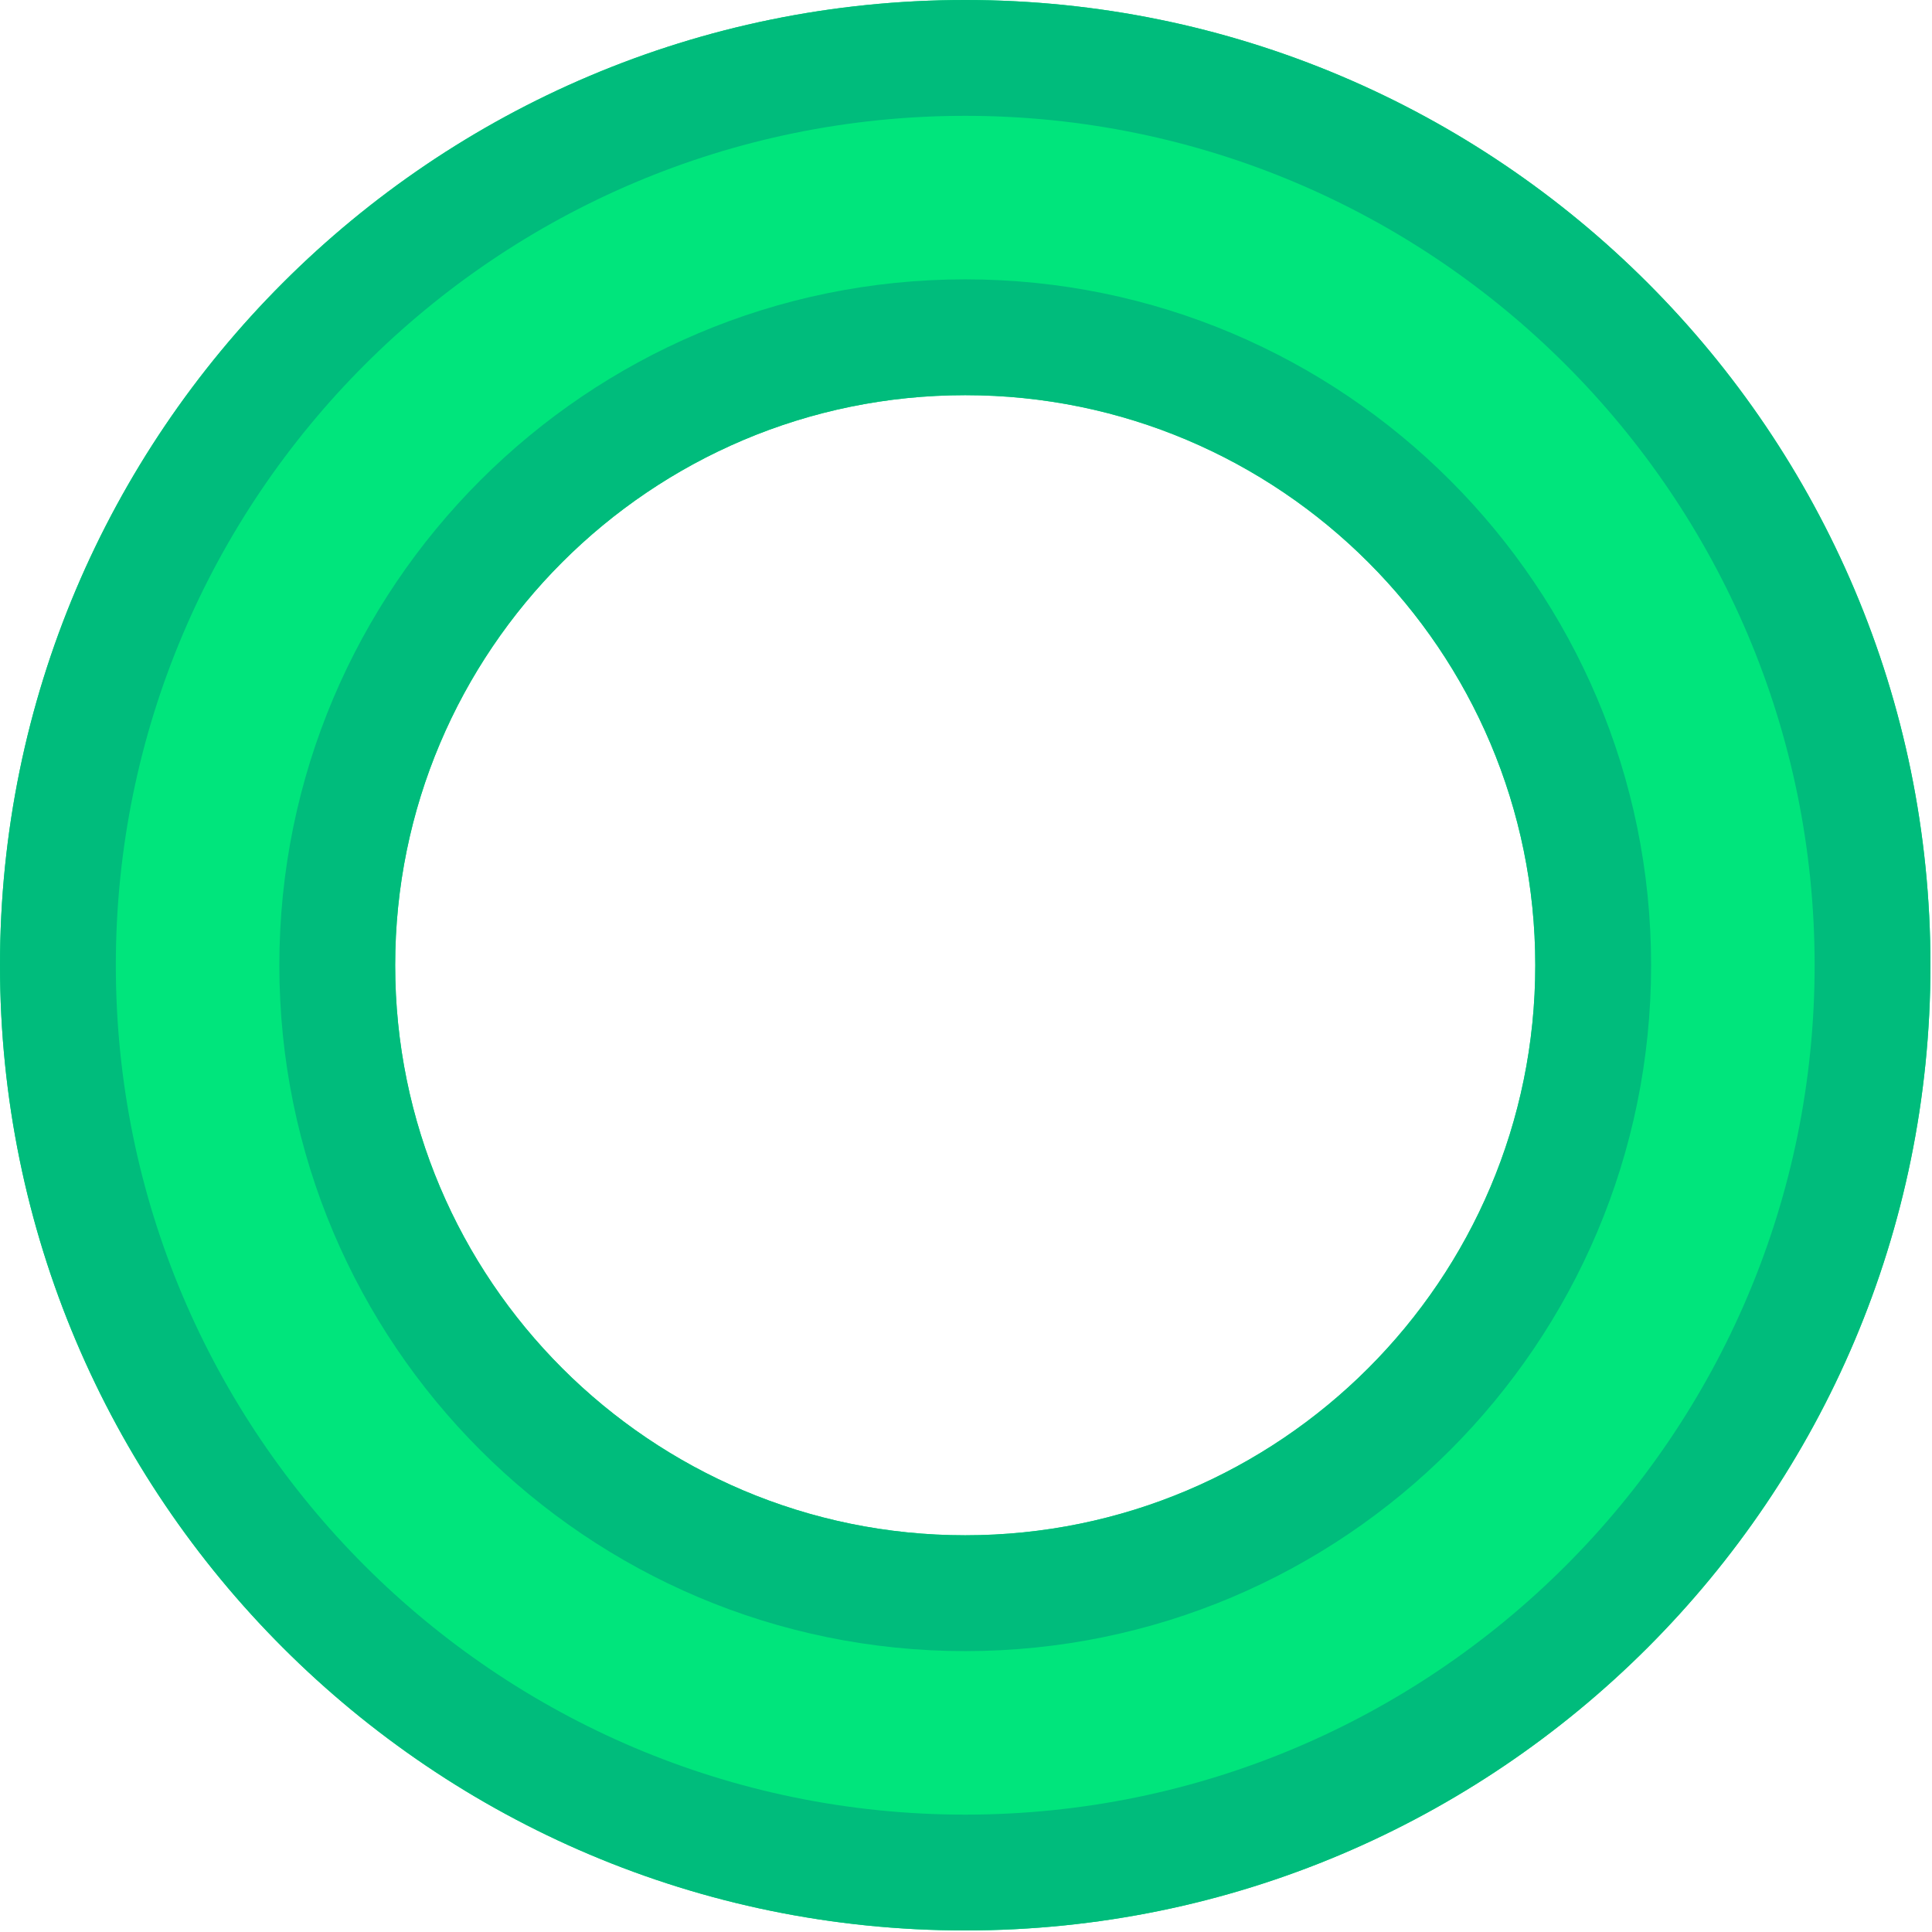
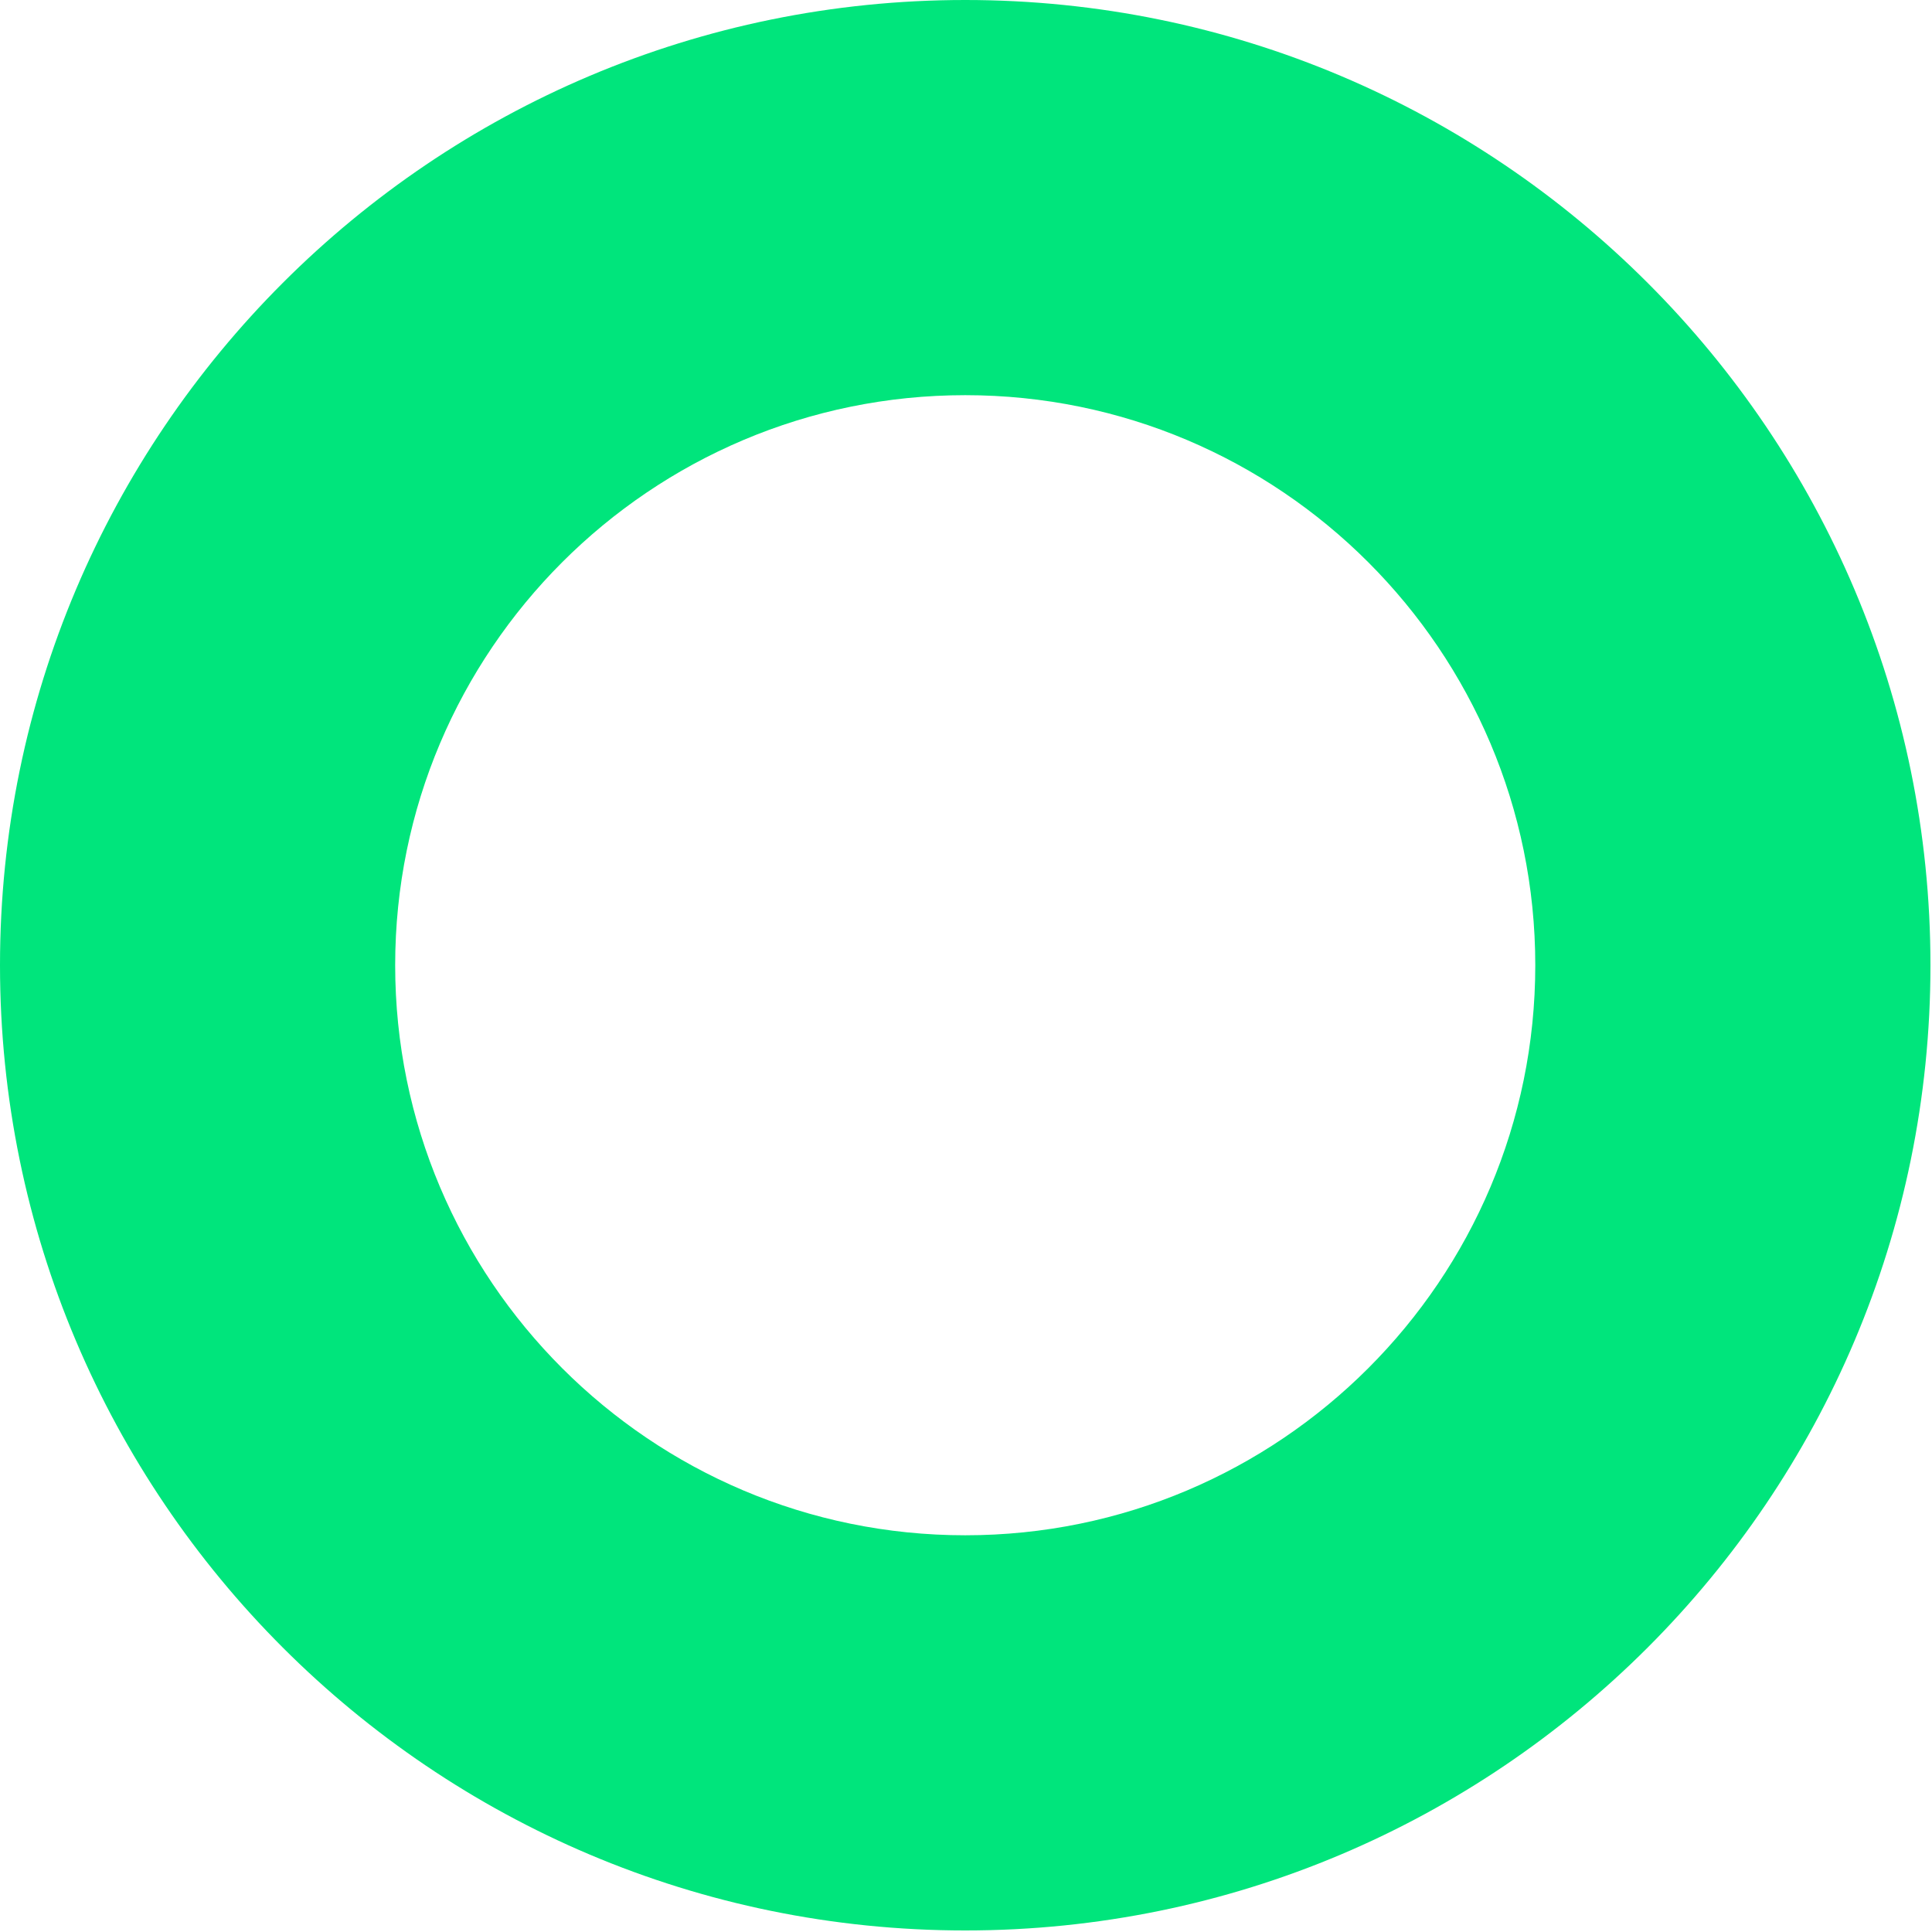
<svg xmlns="http://www.w3.org/2000/svg" width="100%" height="100%" viewBox="0 0 834 834" version="1.1" xml:space="preserve" style="fill-rule:evenodd;clip-rule:evenodd;stroke-linejoin:round;stroke-miterlimit:2;">
  <path d="M416.667,0c229.964,0 416.666,186.702 416.666,416.667c0,229.964 -186.702,416.666 -416.666,416.666c-229.965,0 -416.667,-186.702 -416.667,-416.666c0,-229.965 186.702,-416.667 416.667,-416.667Zm-0,170.587c135.815,-0 246.079,110.265 246.079,246.08c0,135.815 -110.264,246.079 -246.079,246.079c-135.815,0 -246.08,-110.264 -246.08,-246.079c-0,-135.815 110.265,-246.08 246.08,-246.08Z" style="fill:#00e57c;" />
-   <path d="M416.667,0c229.964,0 416.666,186.702 416.666,416.667c0,229.964 -186.702,416.666 -416.666,416.666c-229.965,0 -416.667,-186.702 -416.667,-416.666c0,-229.965 186.702,-416.667 416.667,-416.667Zm-0,50c202.369,0 366.666,164.298 366.666,366.667c0,202.369 -164.297,366.666 -366.666,366.666c-202.369,0 -366.667,-164.297 -366.667,-366.666c0,-202.369 164.298,-366.667 366.667,-366.667Zm-0,70.587c-163.411,-0 -296.08,132.669 -296.08,296.08c-0,163.411 132.669,296.079 296.08,296.079c163.411,0 296.079,-132.668 296.079,-296.079c0,-163.411 -132.668,-296.08 -296.079,-296.08Zm-0,50c135.815,-0 246.079,110.265 246.079,246.08c0,135.815 -110.264,246.079 -246.079,246.079c-135.815,0 -246.08,-110.264 -246.08,-246.079c-0,-135.815 110.265,-246.08 246.08,-246.08Z" style="fill:#00bc7c;" />
</svg>
